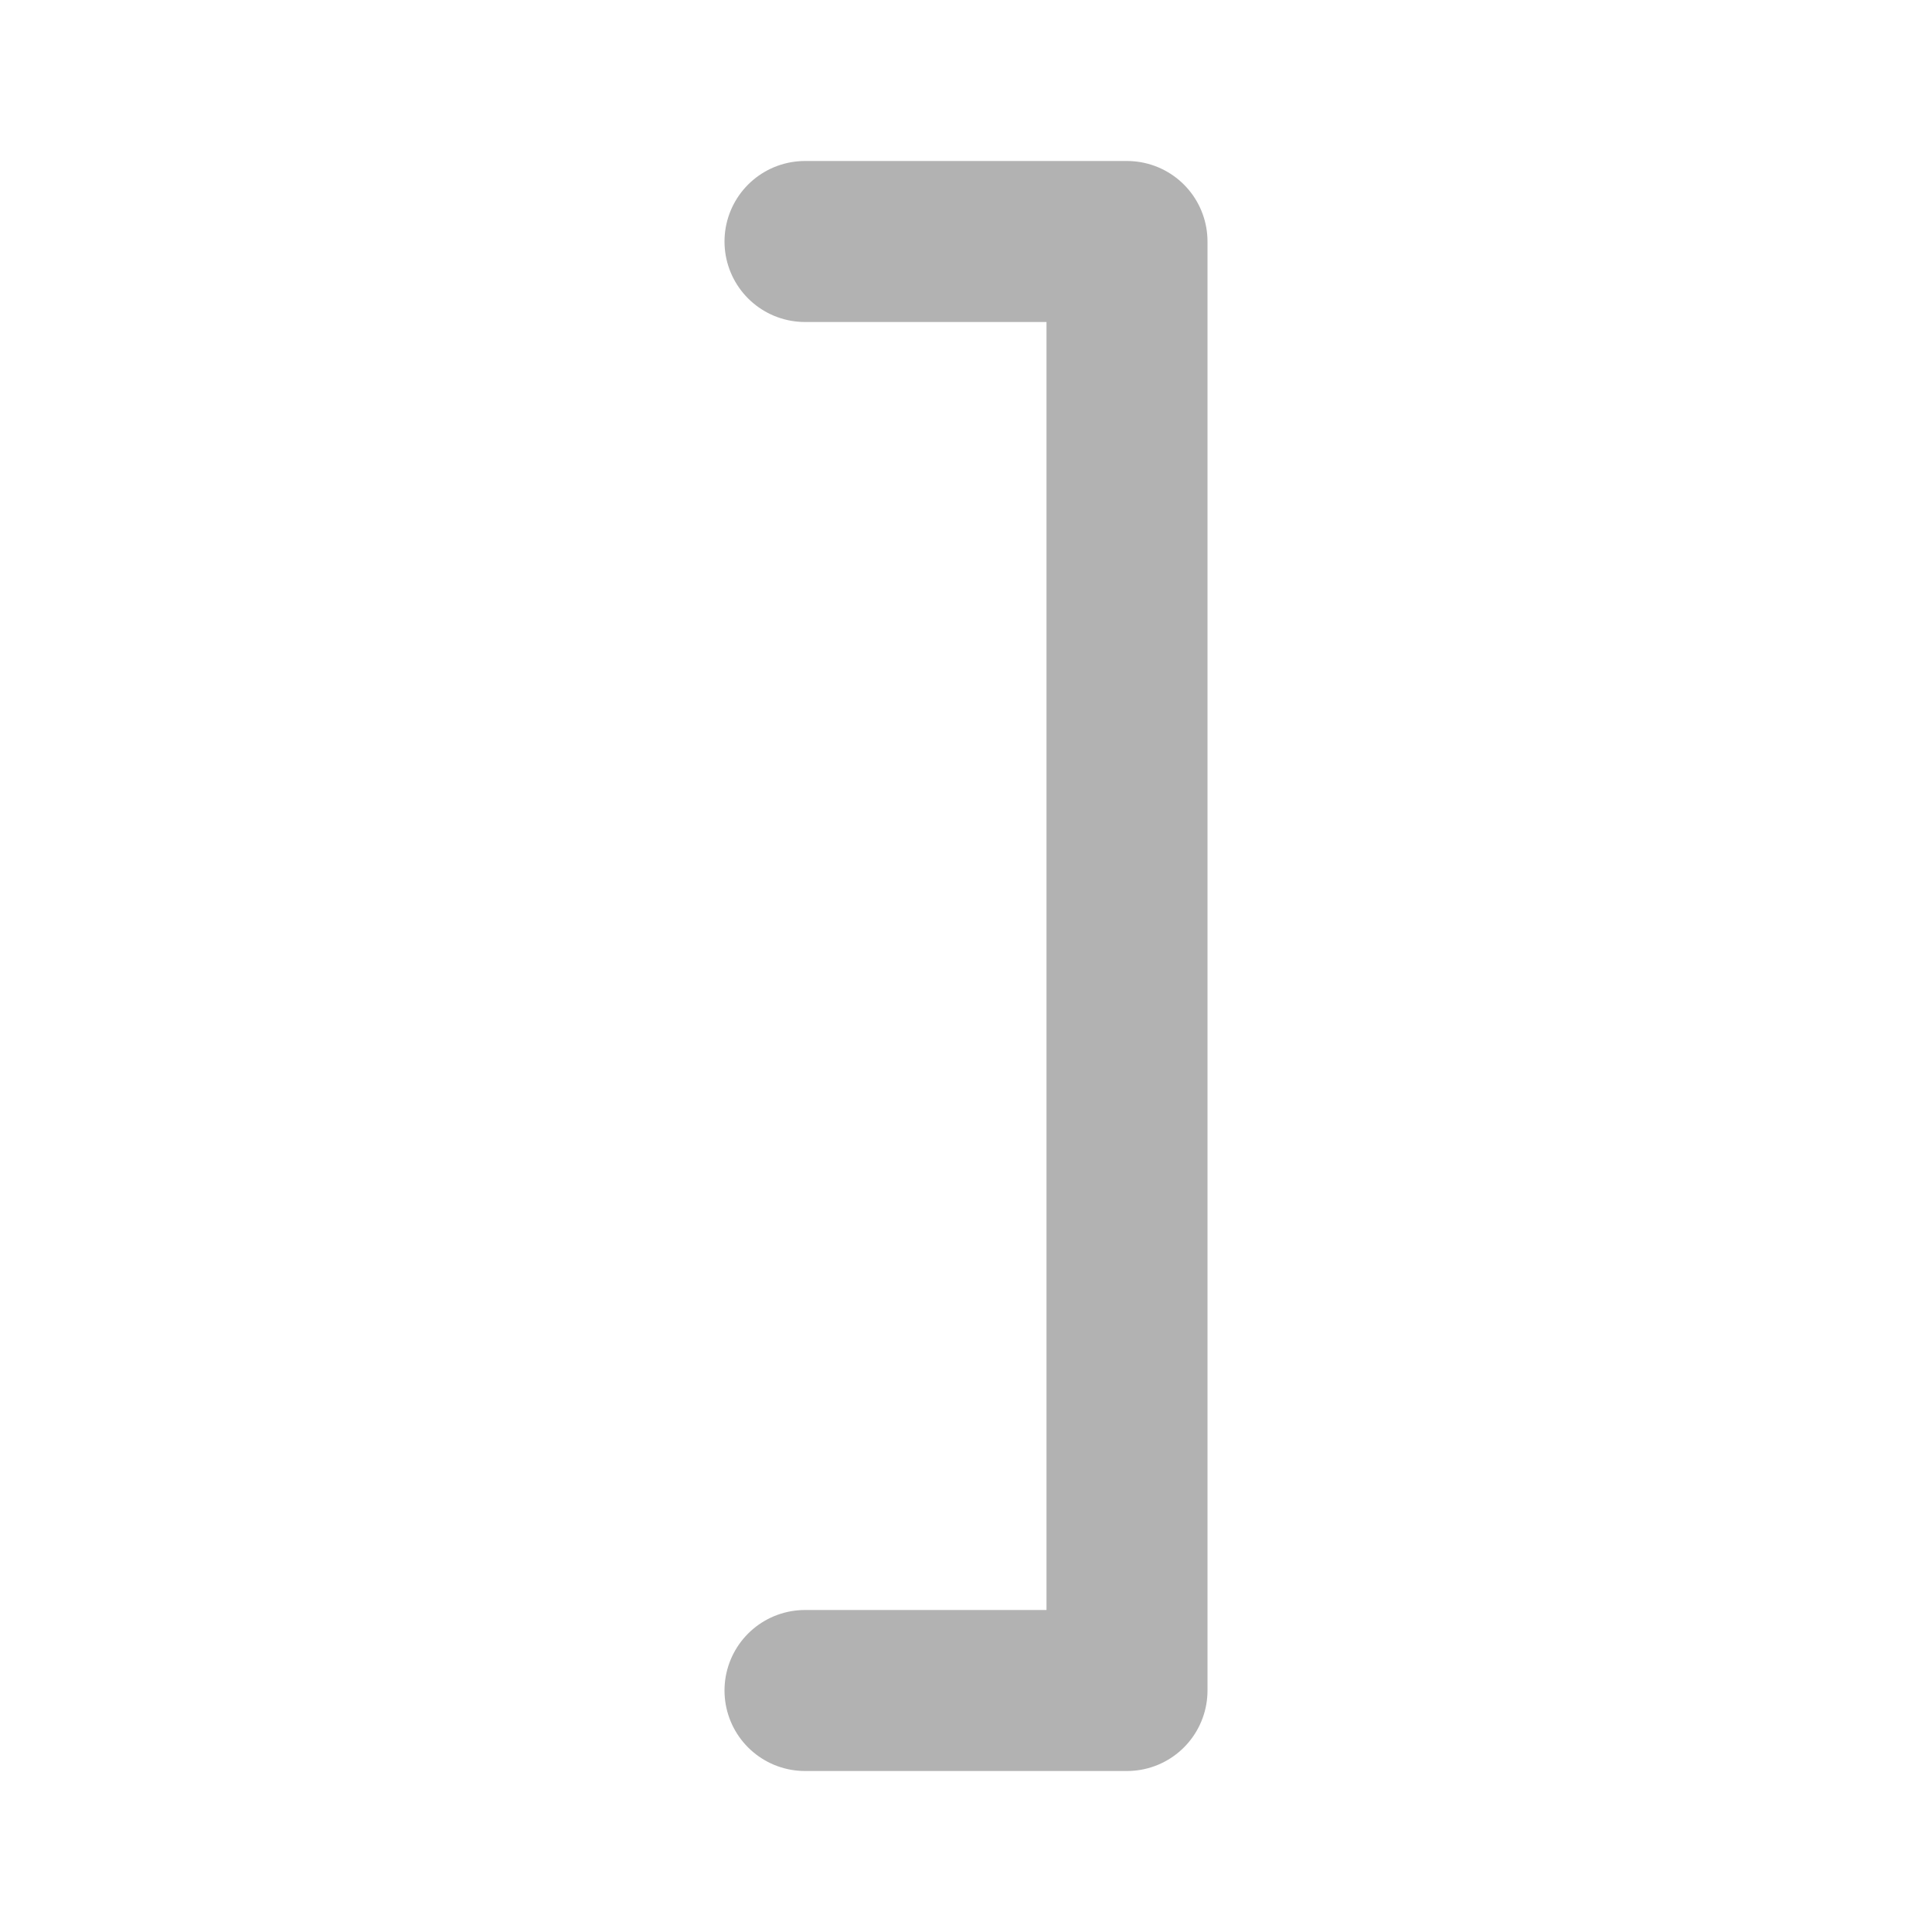
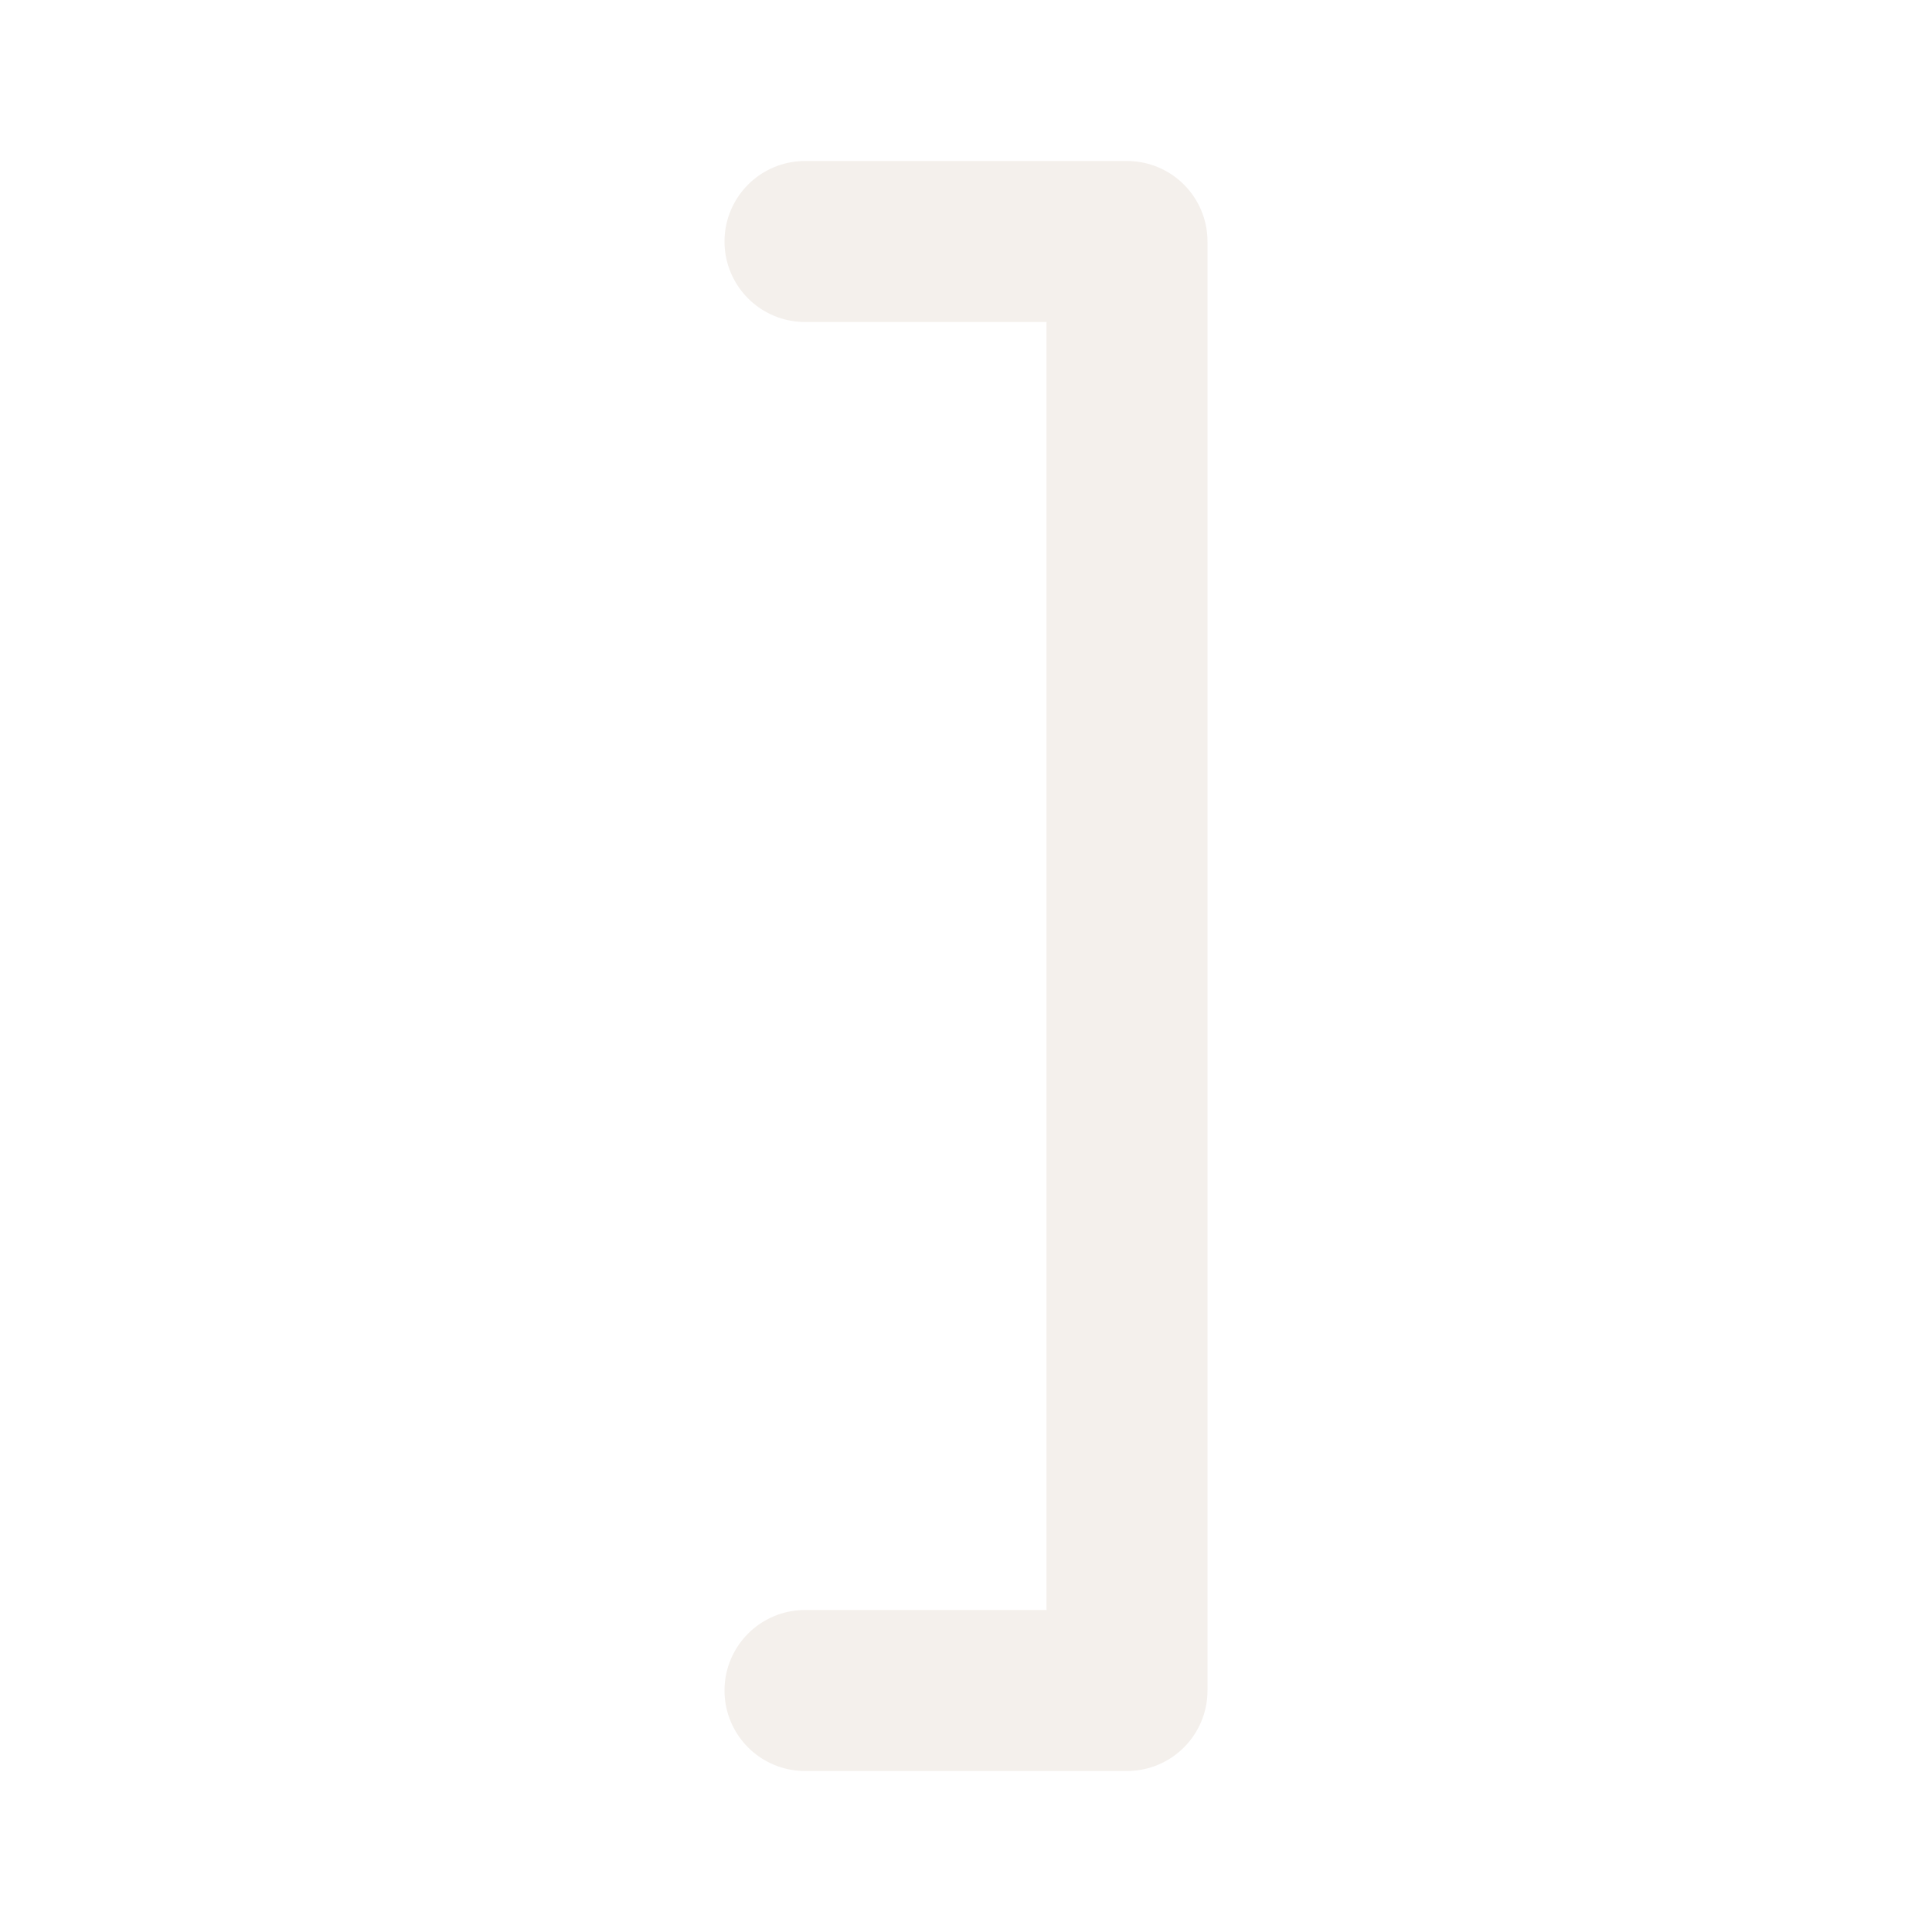
<svg xmlns="http://www.w3.org/2000/svg" width="800px" height="800px" viewBox="0 0 24 24" fill="none">
-   <path d="M10 21H14L14 3H10" stroke="#b2b2b2" stroke-width="2" stroke-linecap="round" stroke-linejoin="round" />
+   <path d="M10 21H14L14 3H10" stroke="#f4f0ec" stroke-width="2" stroke-linecap="round" stroke-linejoin="round" />
</svg>
